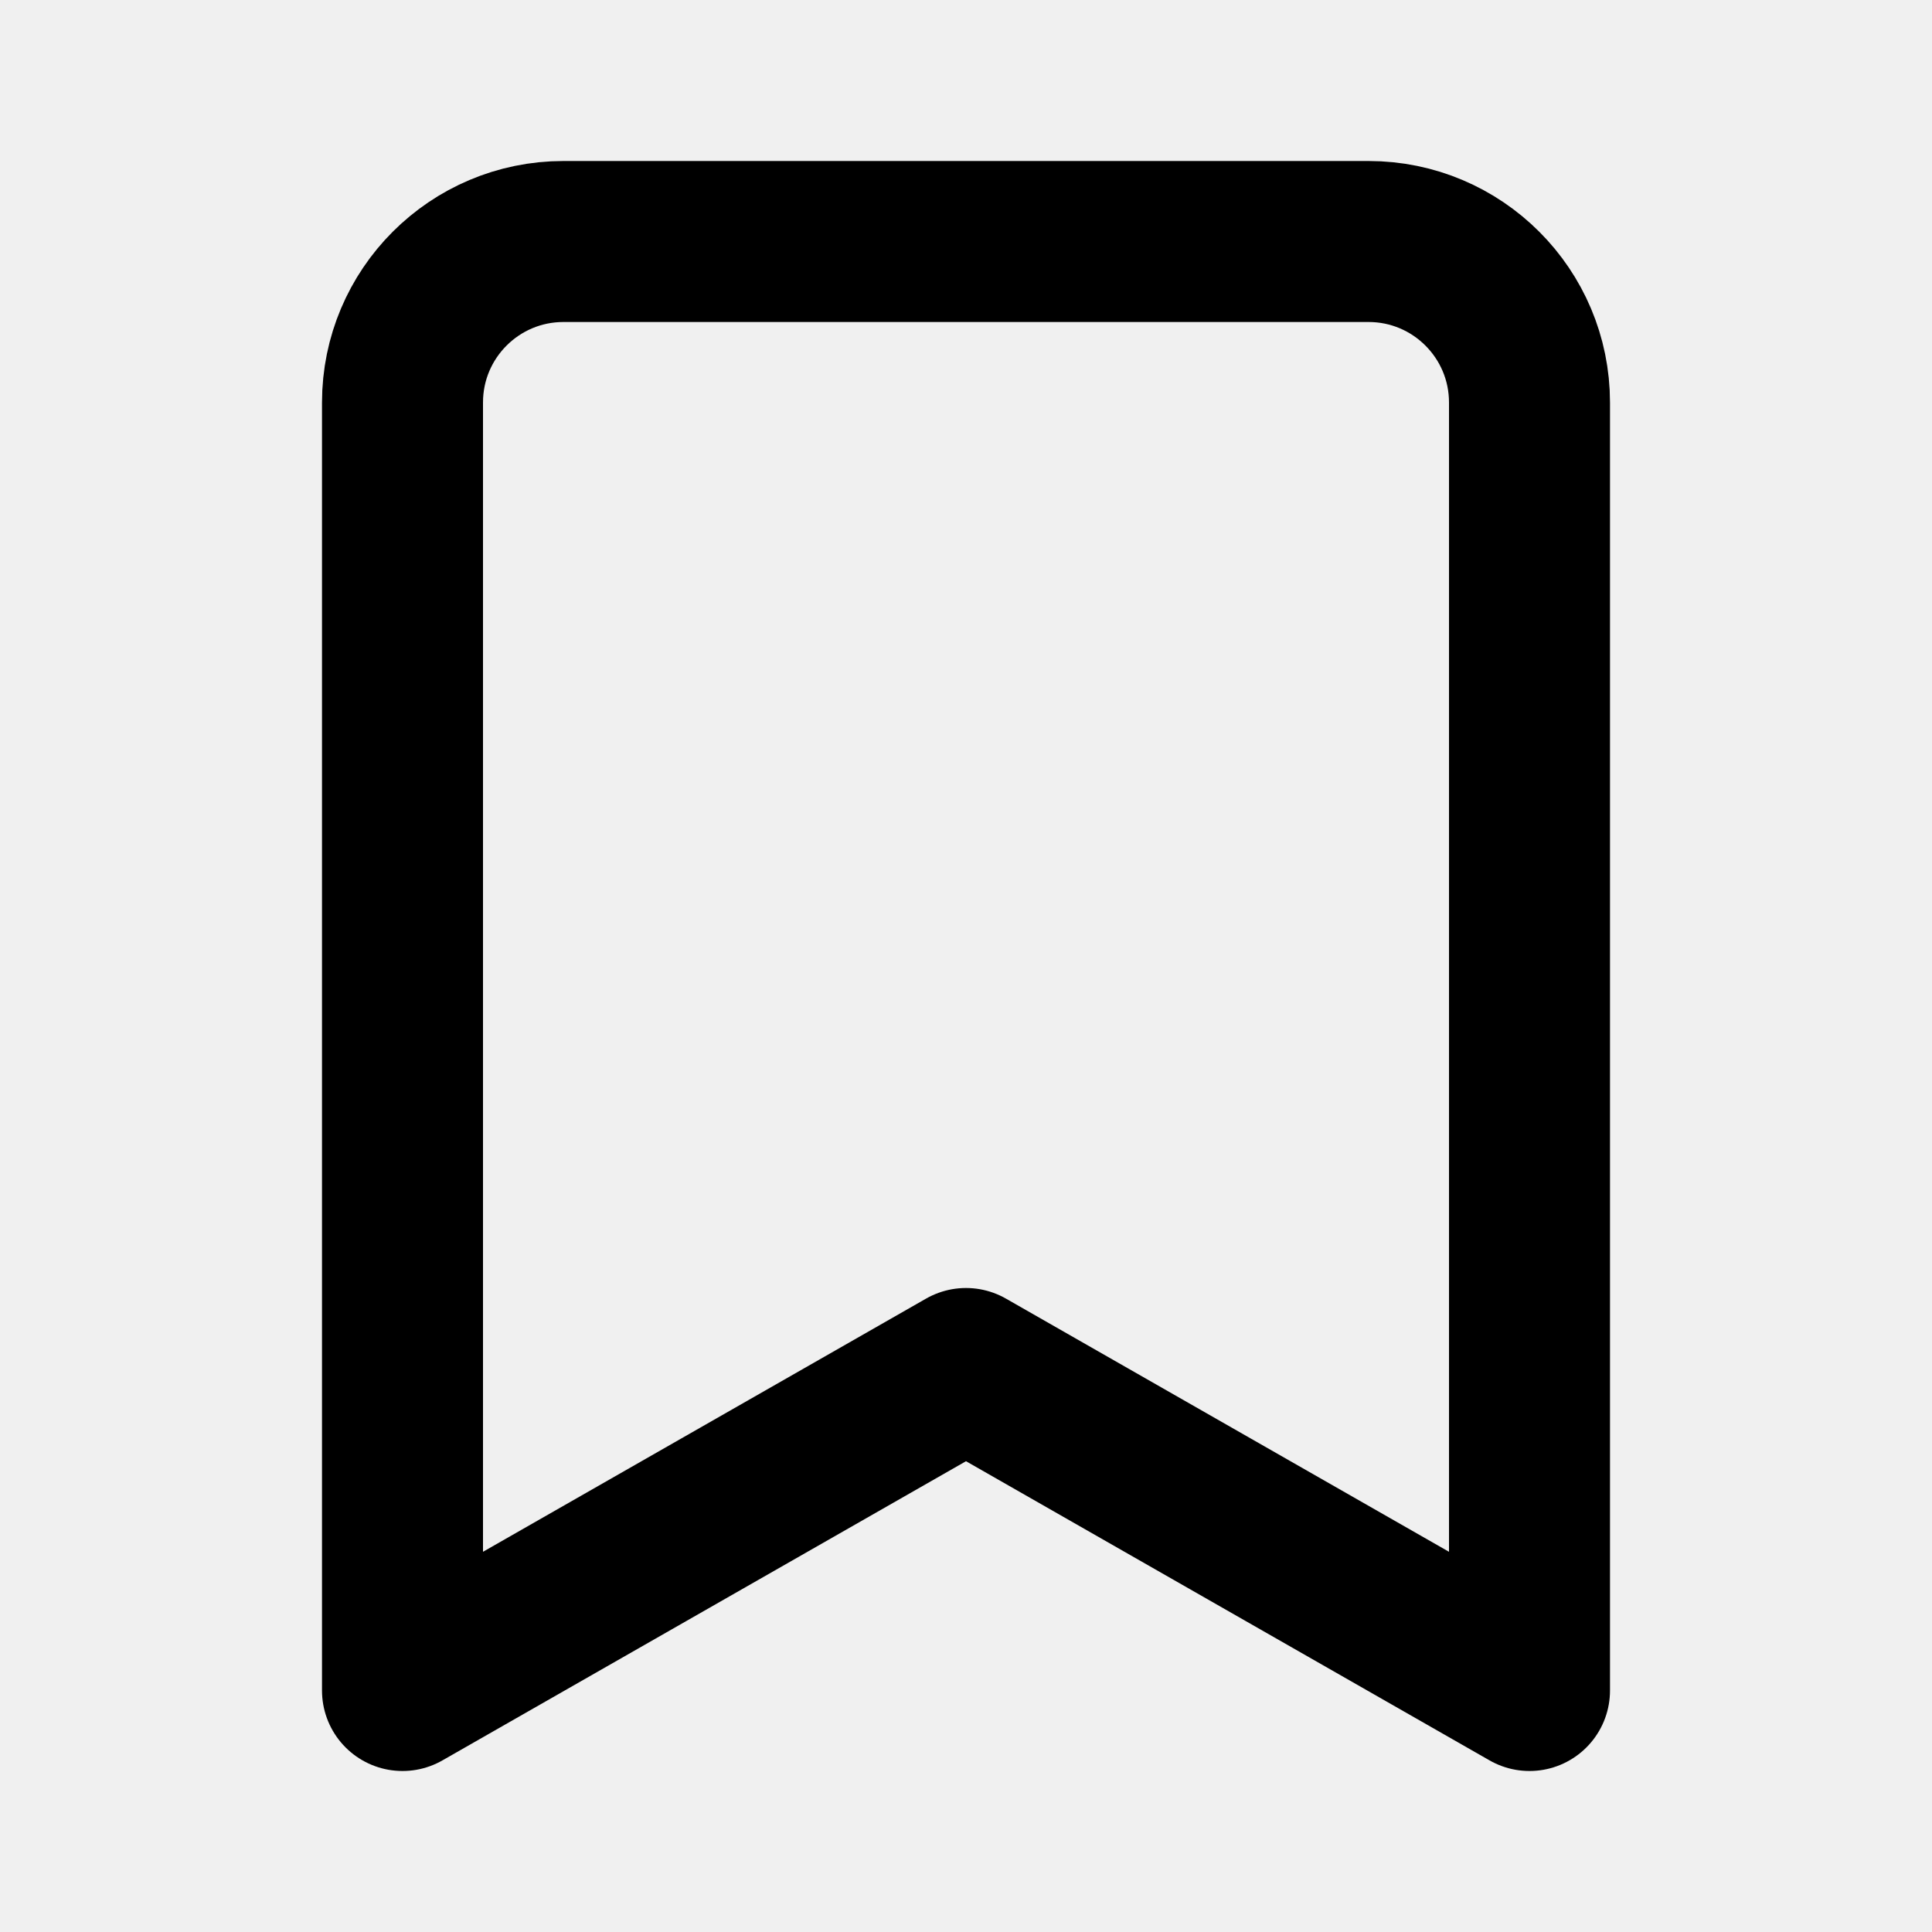
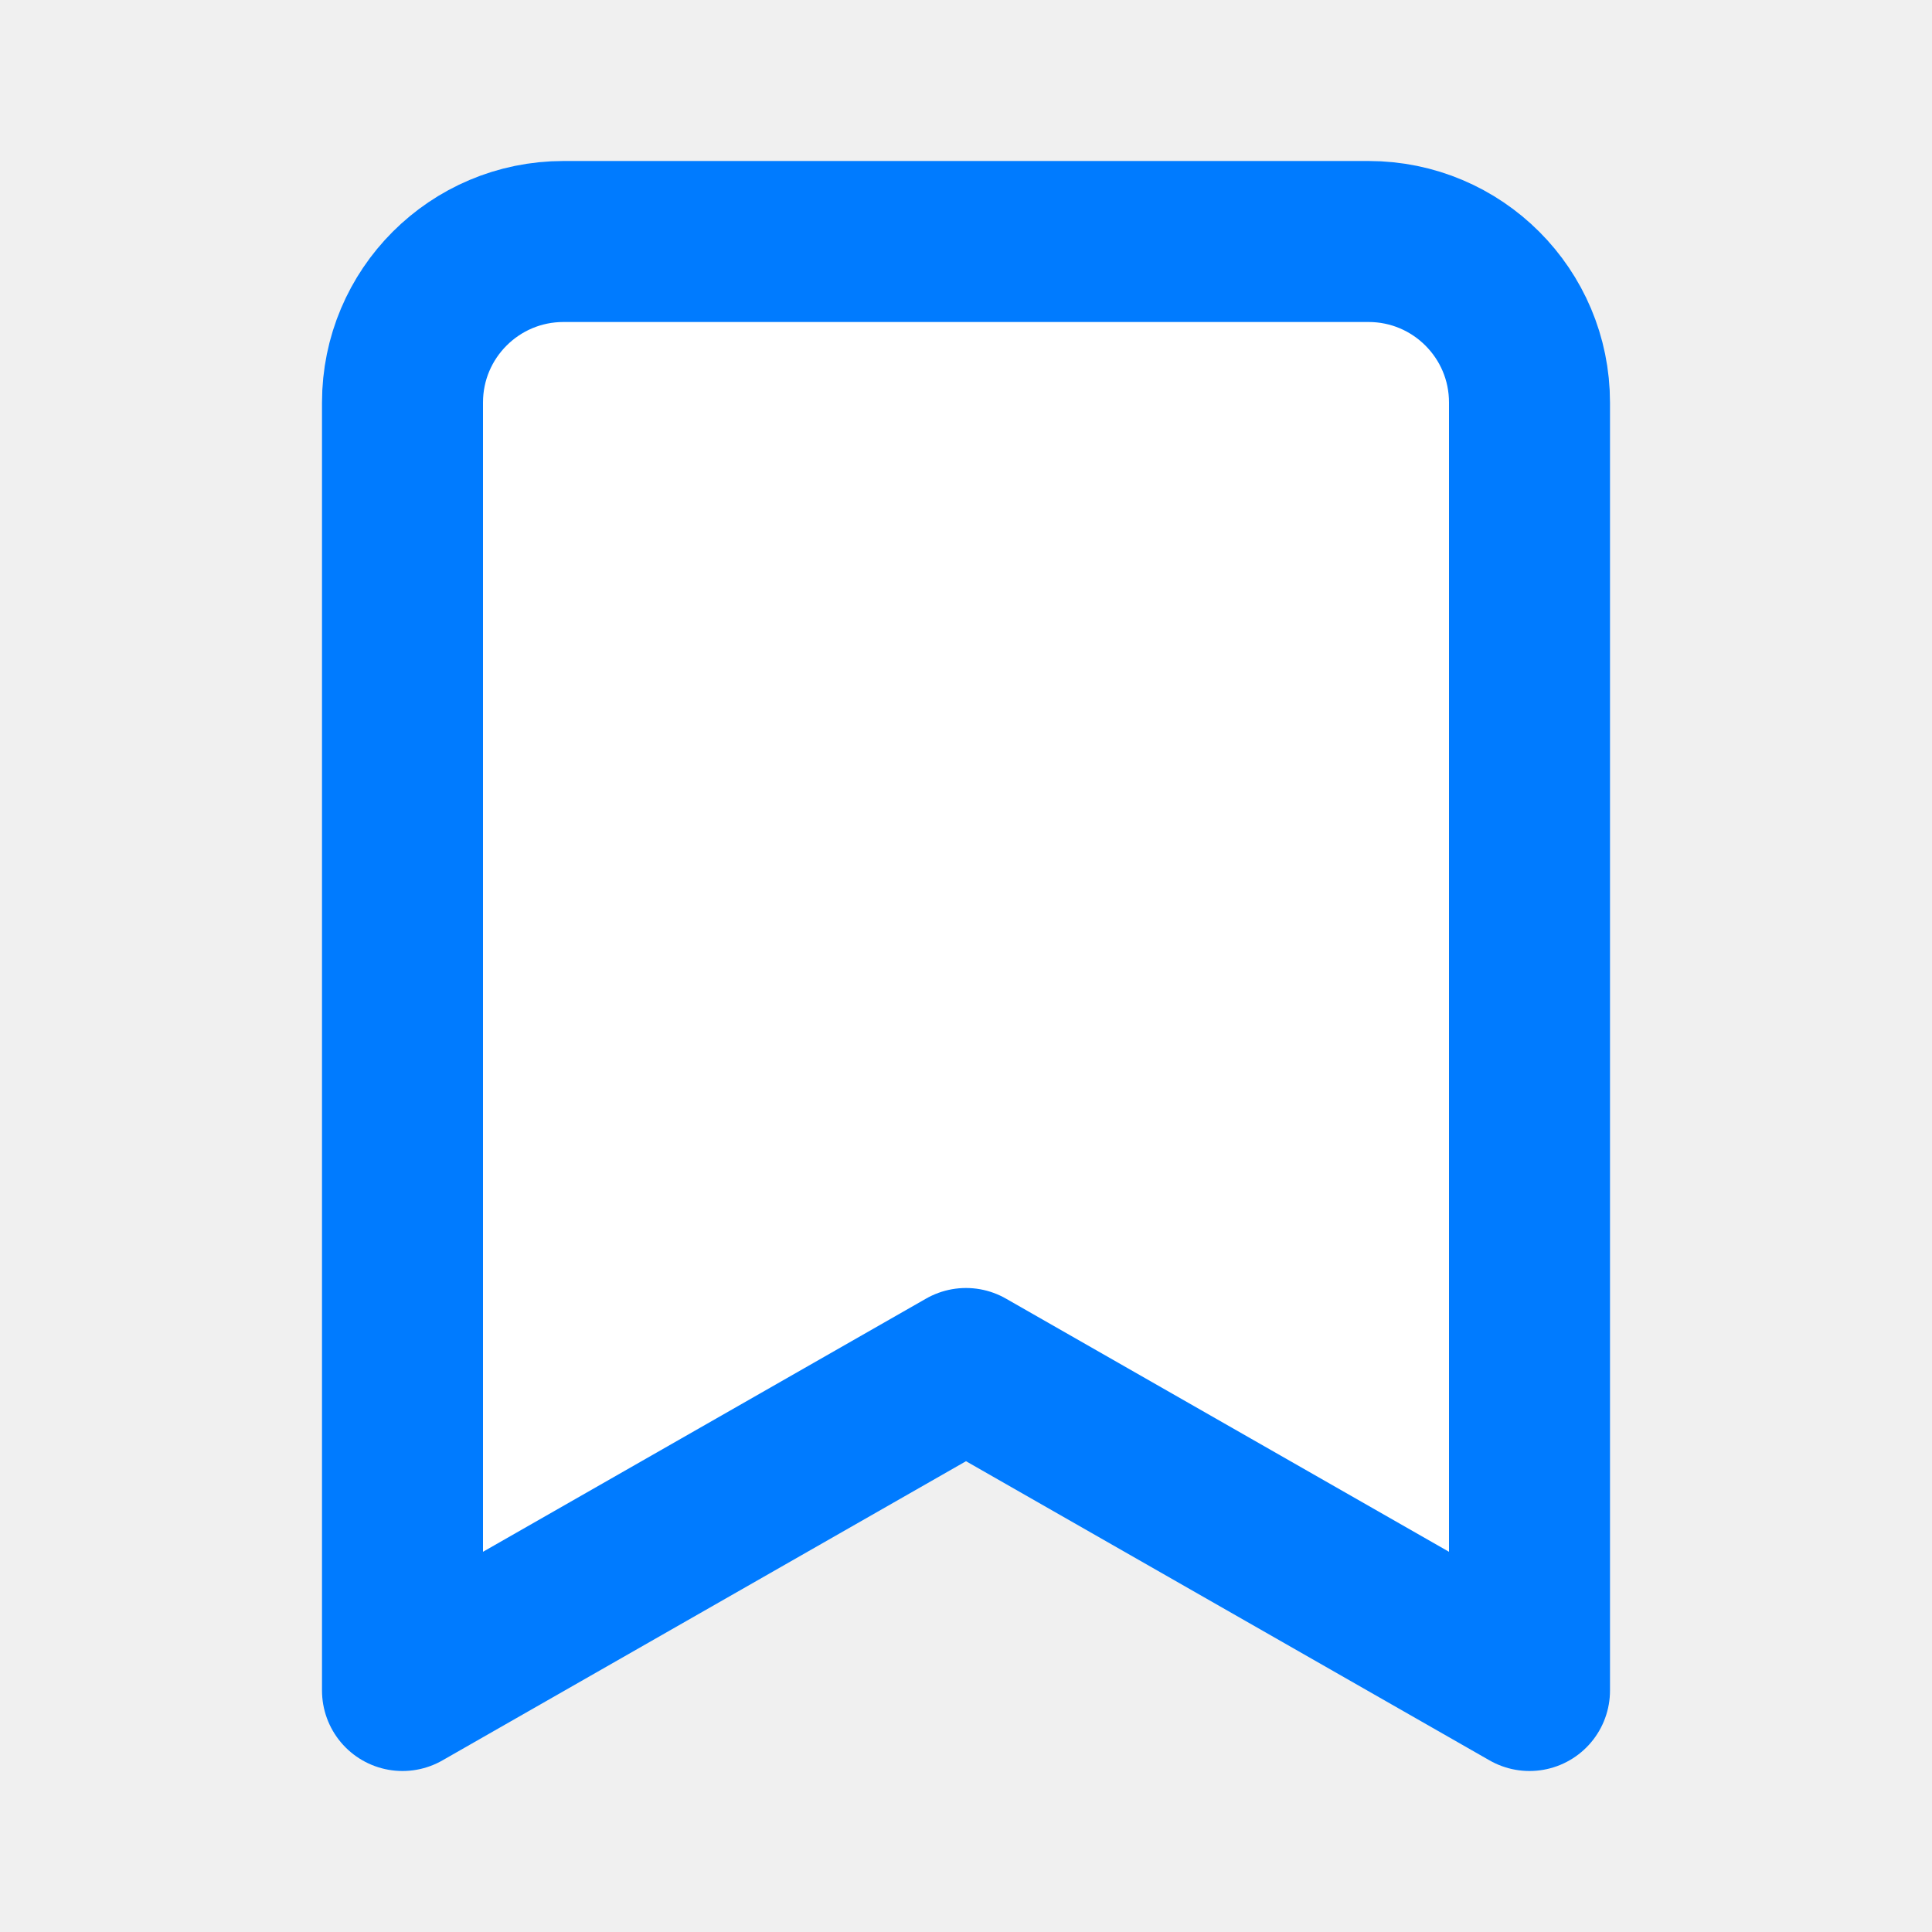
- <svg xmlns="http://www.w3.org/2000/svg" width="24" height="24" viewBox="0 0 24 24" fill="none" stroke="#000000" stroke-width="2" stroke-linecap="round" stroke-linejoin="round" class="lucide lucide-bookmark">
+ <svg xmlns="http://www.w3.org/2000/svg" width="24" height="24" viewBox="0 0 24 24" fill="#ffffff" stroke="#007bff" stroke-width="2" stroke-linecap="round" stroke-linejoin="round" class="lucide lucide-bookmark">
  <path d="m19 21-7-4-7 4V5a2 2 0 0 1 2-2h10a2 2 0 0 1 2 2v16z" />
</svg>
